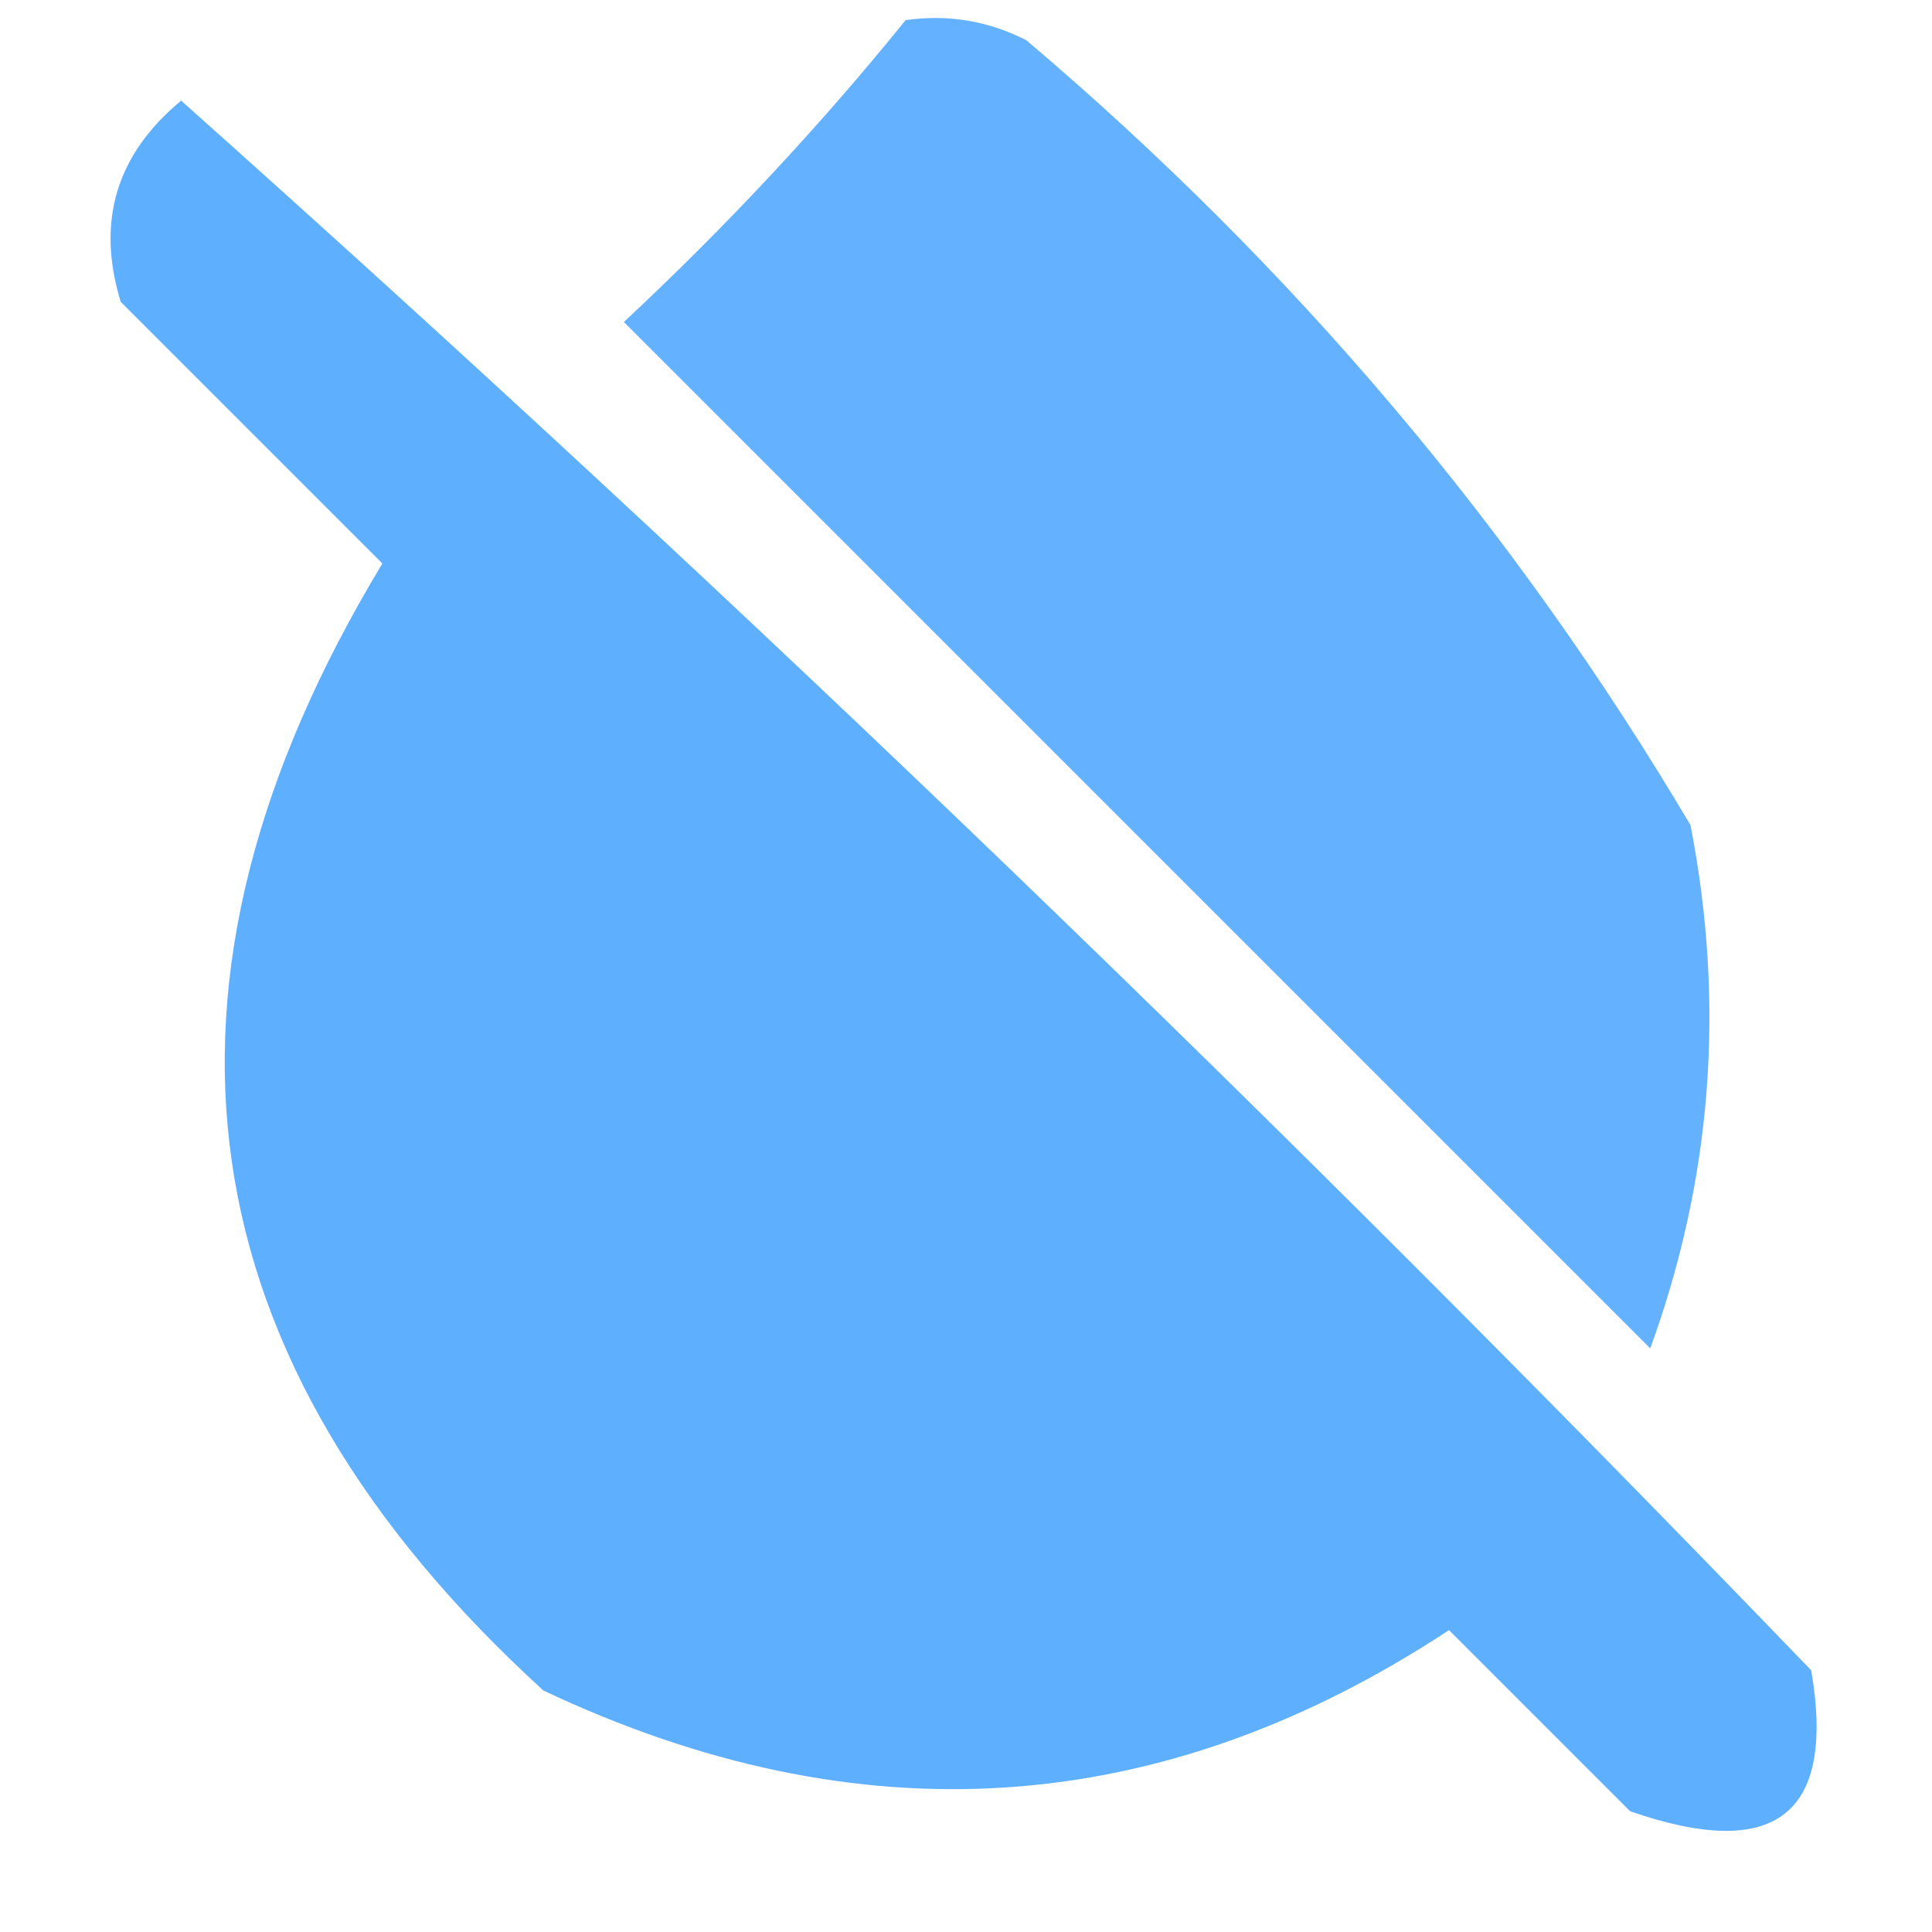
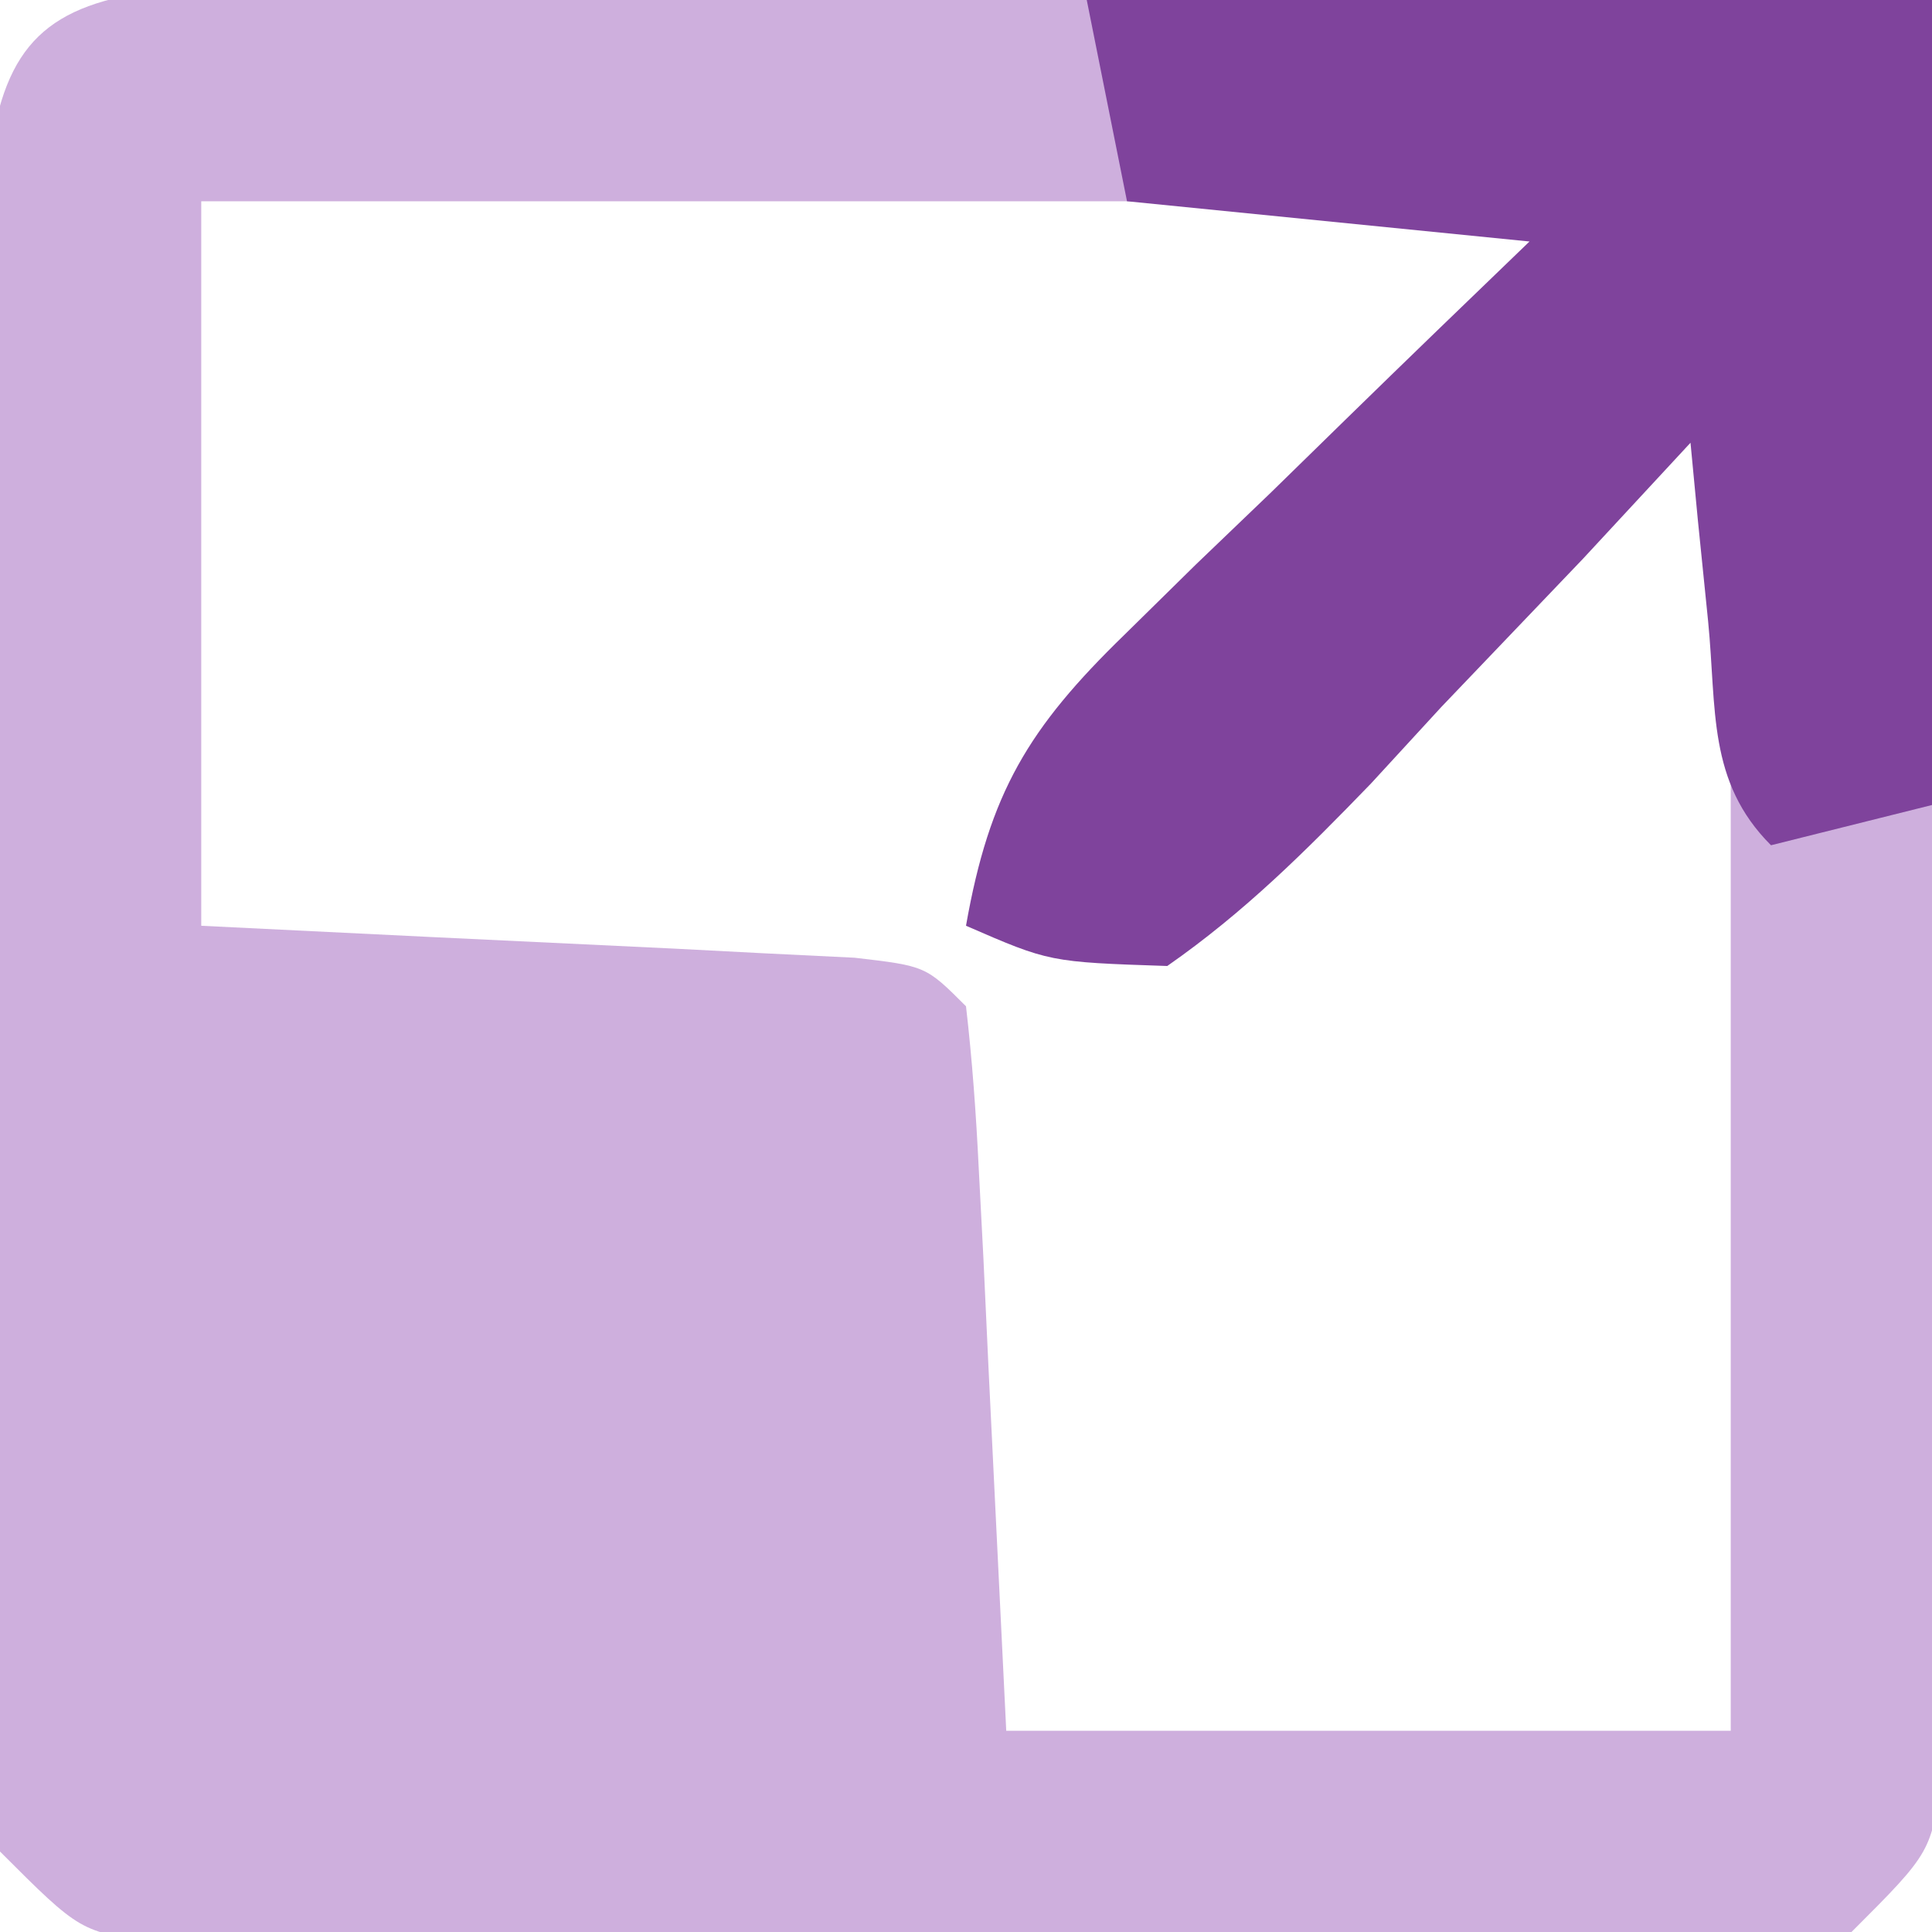
- <svg xmlns="http://www.w3.org/2000/svg" version="1.1" width="48px" height="48px" style="shape-rendering:geometricPrecision; text-rendering:geometricPrecision; image-rendering:optimizeQuality; fill-rule:evenodd; clip-rule:evenodd">
-   <g>
-     <path style="opacity:0.869" fill="#4da6ff" d="M 22.5,0.5 C 23.552,0.351 24.552,0.517 25.5,1C 32.127,6.62 37.627,13.12 42,20.5C 42.867,24.956 42.534,29.289 41,33.5C 32.5,25 24,16.5 15.5,8C 18.039,5.63 20.372,3.13 22.5,0.5 Z" />
-   </g>
-   <g>
-     <path style="opacity:0.897" fill="#4da6ff" d="M 4.5,2.5 C 18.414,14.911 31.914,27.911 45,41.5C 45.611,45.088 44.111,46.254 40.5,45C 39,43.5 37.5,42 36,40.5C 28.849,45.209 21.349,45.709 13.5,42C 4.51,33.798 3.177,24.464 9.5,14C 7.333,11.833 5.167,9.667 3,7.5C 2.387,5.505 2.887,3.838 4.5,2.5 Z" />
-   </g>
+ <svg xmlns="http://www.w3.org/2000/svg" version="1.1" width="48" height="48">
+   <path d="M0 0 C1.219 0.007 1.219 0.007 2.463 0.013 C3.384 0.014 4.304 0.014 5.253 0.014 C6.249 0.024 7.245 0.035 8.271 0.045 C9.289 0.048 10.307 0.051 11.356 0.054 C14.617 0.065 17.878 0.09 21.138 0.116 C23.345 0.126 25.552 0.135 27.759 0.143 C33.177 0.165 38.595 0.198 44.013 0.241 C44.064 6.755 44.099 13.269 44.123 19.784 C44.133 22.001 44.147 24.219 44.164 26.436 C44.188 29.618 44.2 32.8 44.208 35.983 C44.219 36.979 44.229 37.974 44.24 39 C44.24 40.382 44.24 40.382 44.24 41.791 C44.245 42.604 44.249 43.416 44.254 44.254 C44.013 46.241 44.013 46.241 42.013 48.241 C40.116 48.494 40.116 48.494 37.779 48.499 C36.904 48.506 36.03 48.512 35.129 48.518 C33.711 48.512 33.711 48.512 32.263 48.506 C31.294 48.508 30.325 48.51 29.327 48.512 C27.276 48.513 25.224 48.51 23.173 48.501 C20.026 48.491 16.879 48.501 13.732 48.514 C11.742 48.513 9.753 48.51 7.763 48.506 C6.344 48.512 6.344 48.512 4.897 48.518 C4.023 48.512 3.148 48.506 2.248 48.499 C1.476 48.498 0.705 48.496 -0.089 48.494 C-1.987 48.241 -1.987 48.241 -3.987 46.241 C-4.241 44.343 -4.241 44.343 -4.246 42.006 C-4.252 41.132 -4.258 40.258 -4.265 39.357 C-4.261 38.411 -4.257 37.465 -4.252 36.491 C-4.254 35.521 -4.256 34.552 -4.258 33.554 C-4.26 31.503 -4.256 29.452 -4.248 27.401 C-4.237 24.253 -4.247 21.107 -4.26 17.959 C-4.259 15.97 -4.256 13.98 -4.252 11.991 C-4.257 11.045 -4.261 10.099 -4.265 9.124 C-4.258 8.25 -4.252 7.376 -4.246 6.475 C-4.244 5.704 -4.242 4.933 -4.241 4.138 C-3.865 1.329 -2.796 0.338 0 0 Z M1.013 5.241 C1.013 11.181 1.013 17.121 1.013 23.241 C6.892 23.53 6.892 23.53 12.771 23.809 C13.499 23.847 14.228 23.885 14.978 23.924 C16.101 23.979 16.101 23.979 17.247 24.035 C19.013 24.241 19.013 24.241 20.013 25.241 C20.169 26.581 20.264 27.928 20.33 29.276 C20.387 30.368 20.387 30.368 20.445 31.483 C20.488 32.414 20.531 33.344 20.576 34.303 C20.72 37.252 20.864 40.202 21.013 43.241 C26.953 43.241 32.893 43.241 39.013 43.241 C39.013 32.351 39.013 21.461 39.013 10.241 C34.504 14.106 30.603 17.604 26.689 21.92 C25.013 23.241 25.013 23.241 21.013 23.241 C21.593 19.942 22.55 18.348 24.955 16.041 C25.538 15.472 26.121 14.903 26.722 14.317 C27.334 13.735 27.945 13.153 28.576 12.553 C30.74 10.466 32.884 8.364 35.013 6.241 C35.013 5.911 35.013 5.581 35.013 5.241 C23.793 5.241 12.573 5.241 1.013 5.241 Z " fill="#CEAFDD" transform="translate(3.986847,-0.240509)" />
+   <path d="M0 0 C6.93 0 13.86 0 21 0 C21 6.6 21 13.2 21 20 C19.68 20.33 18.36 20.66 17 21 C15.417 19.417 15.653 17.62 15.438 15.438 C15.312 14.198 15.312 14.198 15.184 12.934 C15.123 12.296 15.062 11.657 15 11 C14.12 11.95 13.239 12.9 12.332 13.879 C11.16 15.108 9.986 16.335 8.812 17.562 C8.234 18.191 7.656 18.819 7.061 19.467 C5.437 21.146 3.918 22.664 2 24 C-0.926 23.902 -0.926 23.902 -3 23 C-2.419 19.699 -1.451 18.089 0.941 15.766 C1.816 14.905 1.816 14.905 2.709 14.027 C3.321 13.441 3.932 12.854 4.562 12.25 C5.178 11.648 5.794 11.046 6.428 10.426 C7.945 8.944 9.472 7.471 11 6 C7.7 5.67 4.4 5.34 1 5 C0.67 3.35 0.34 1.7 0 0 Z " fill="#7F439C" transform="translate(27,0)" />
</svg>
